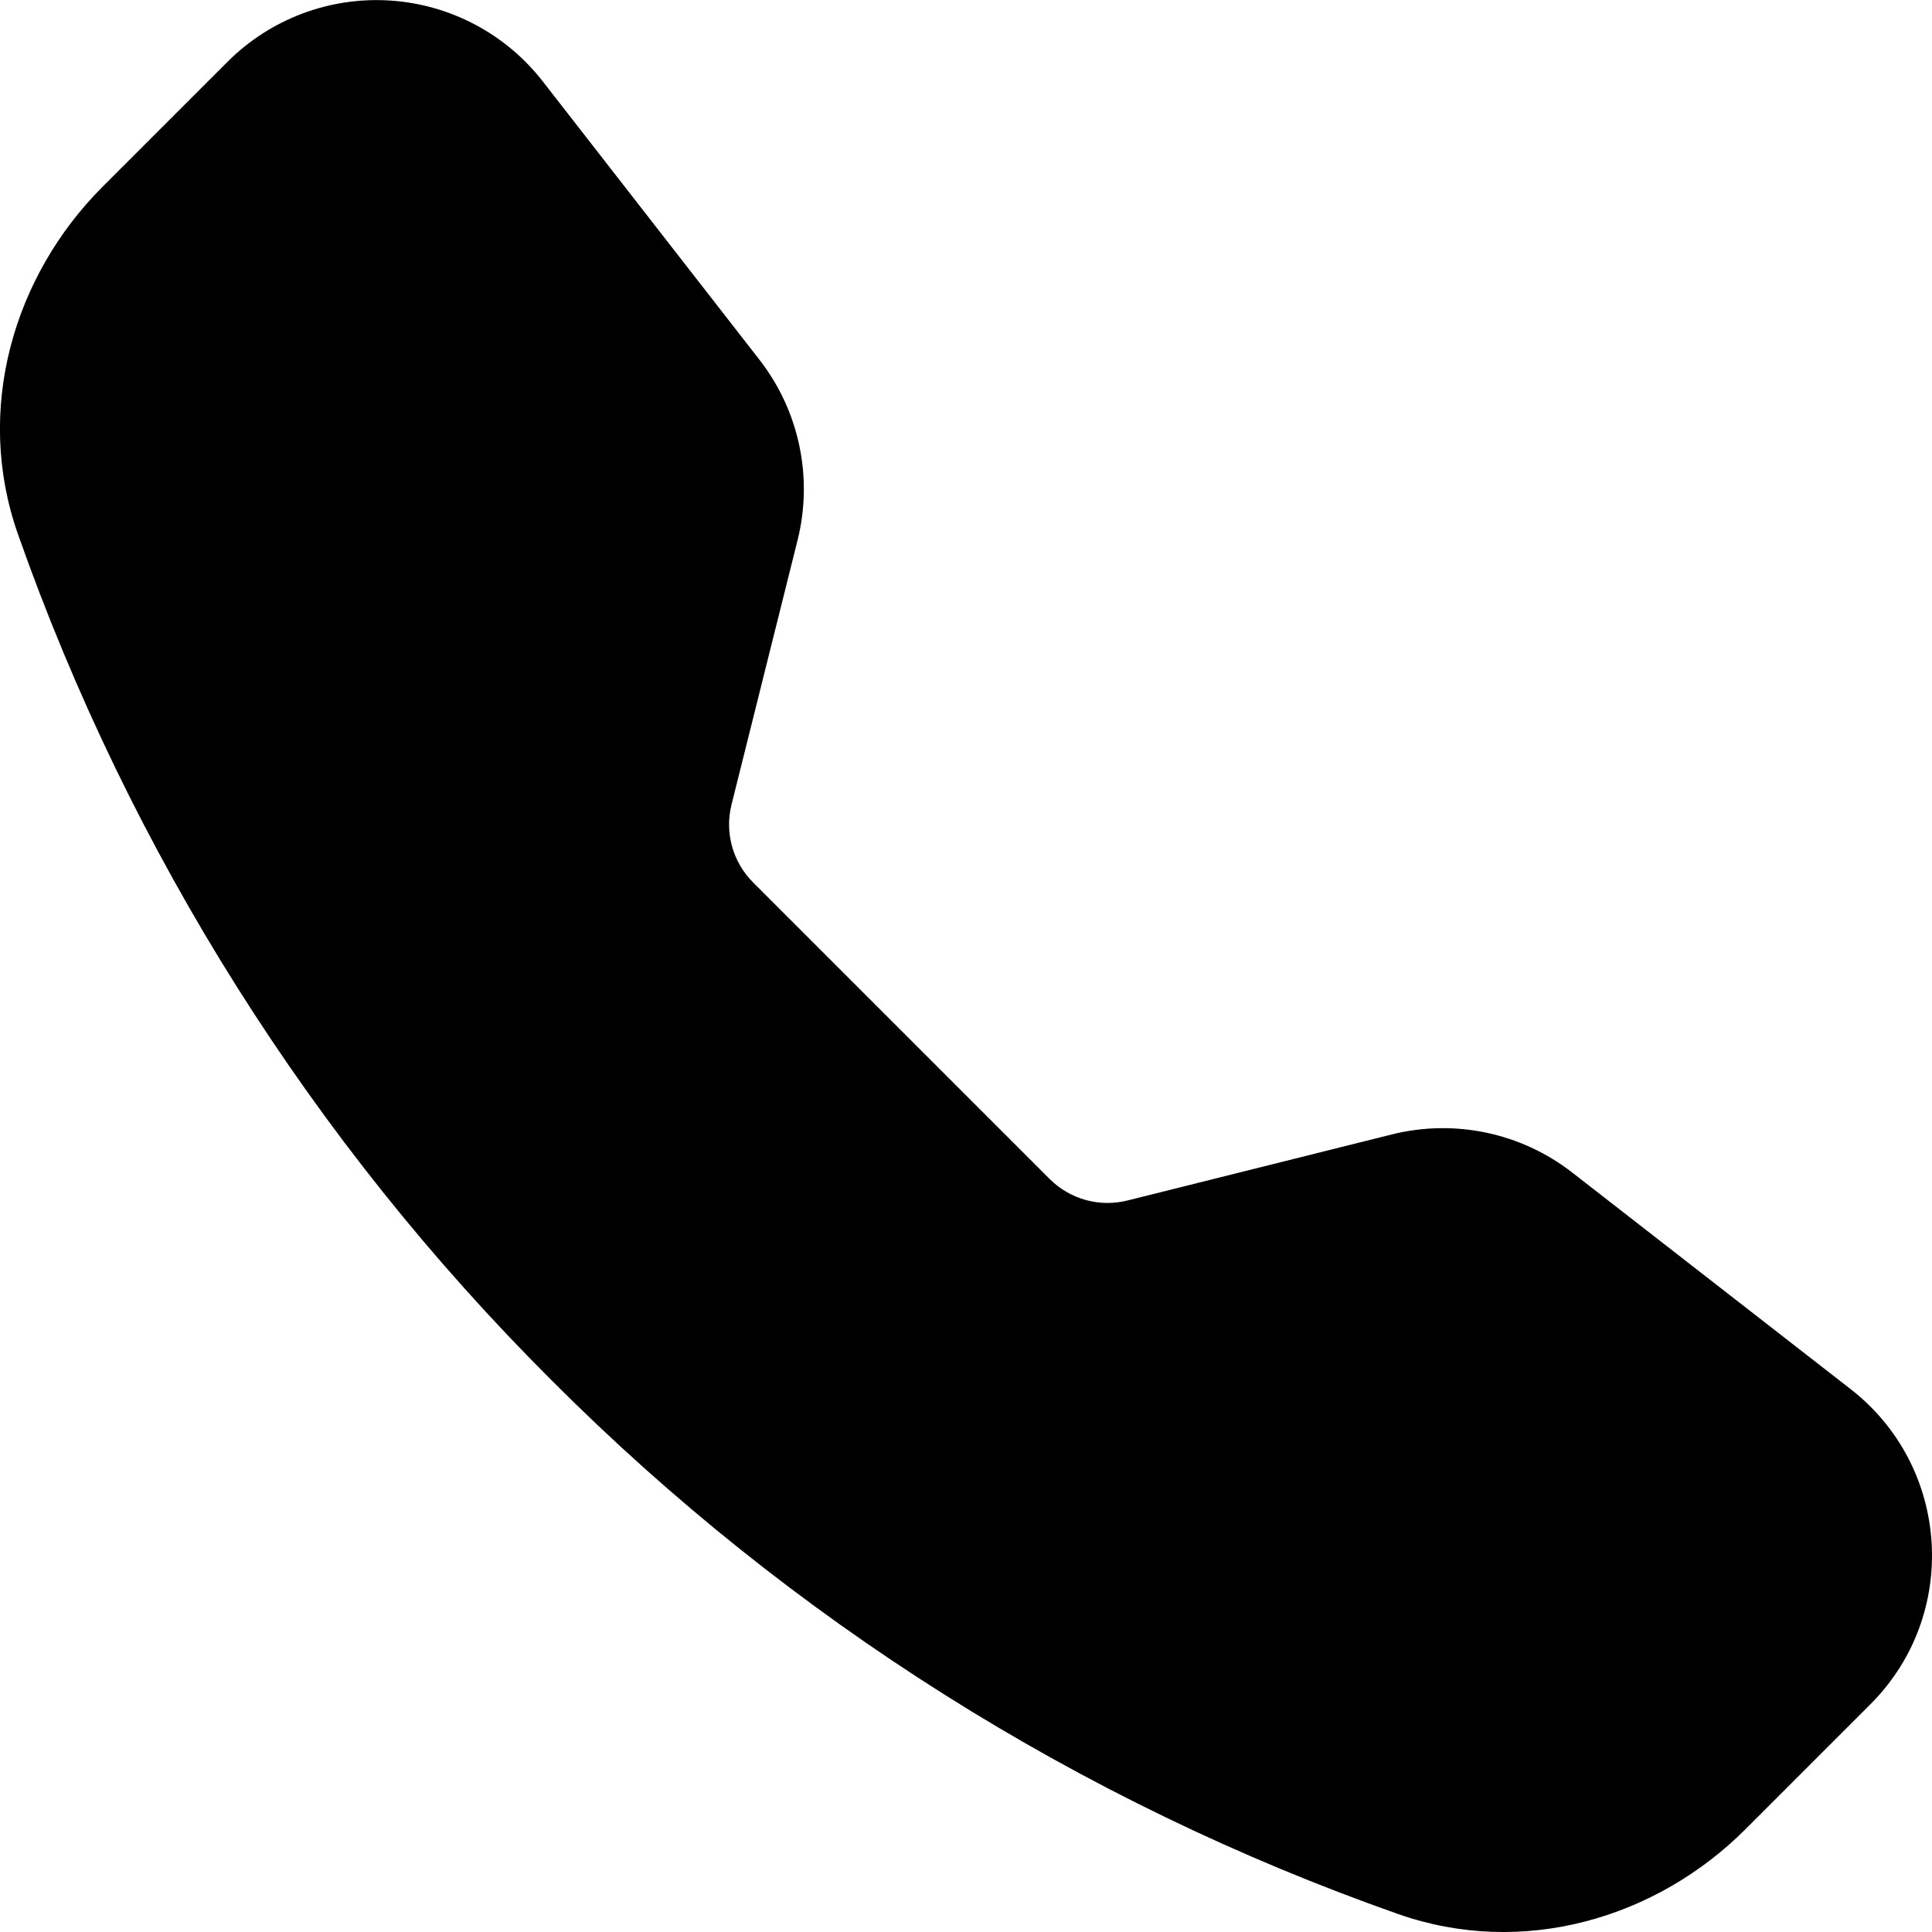
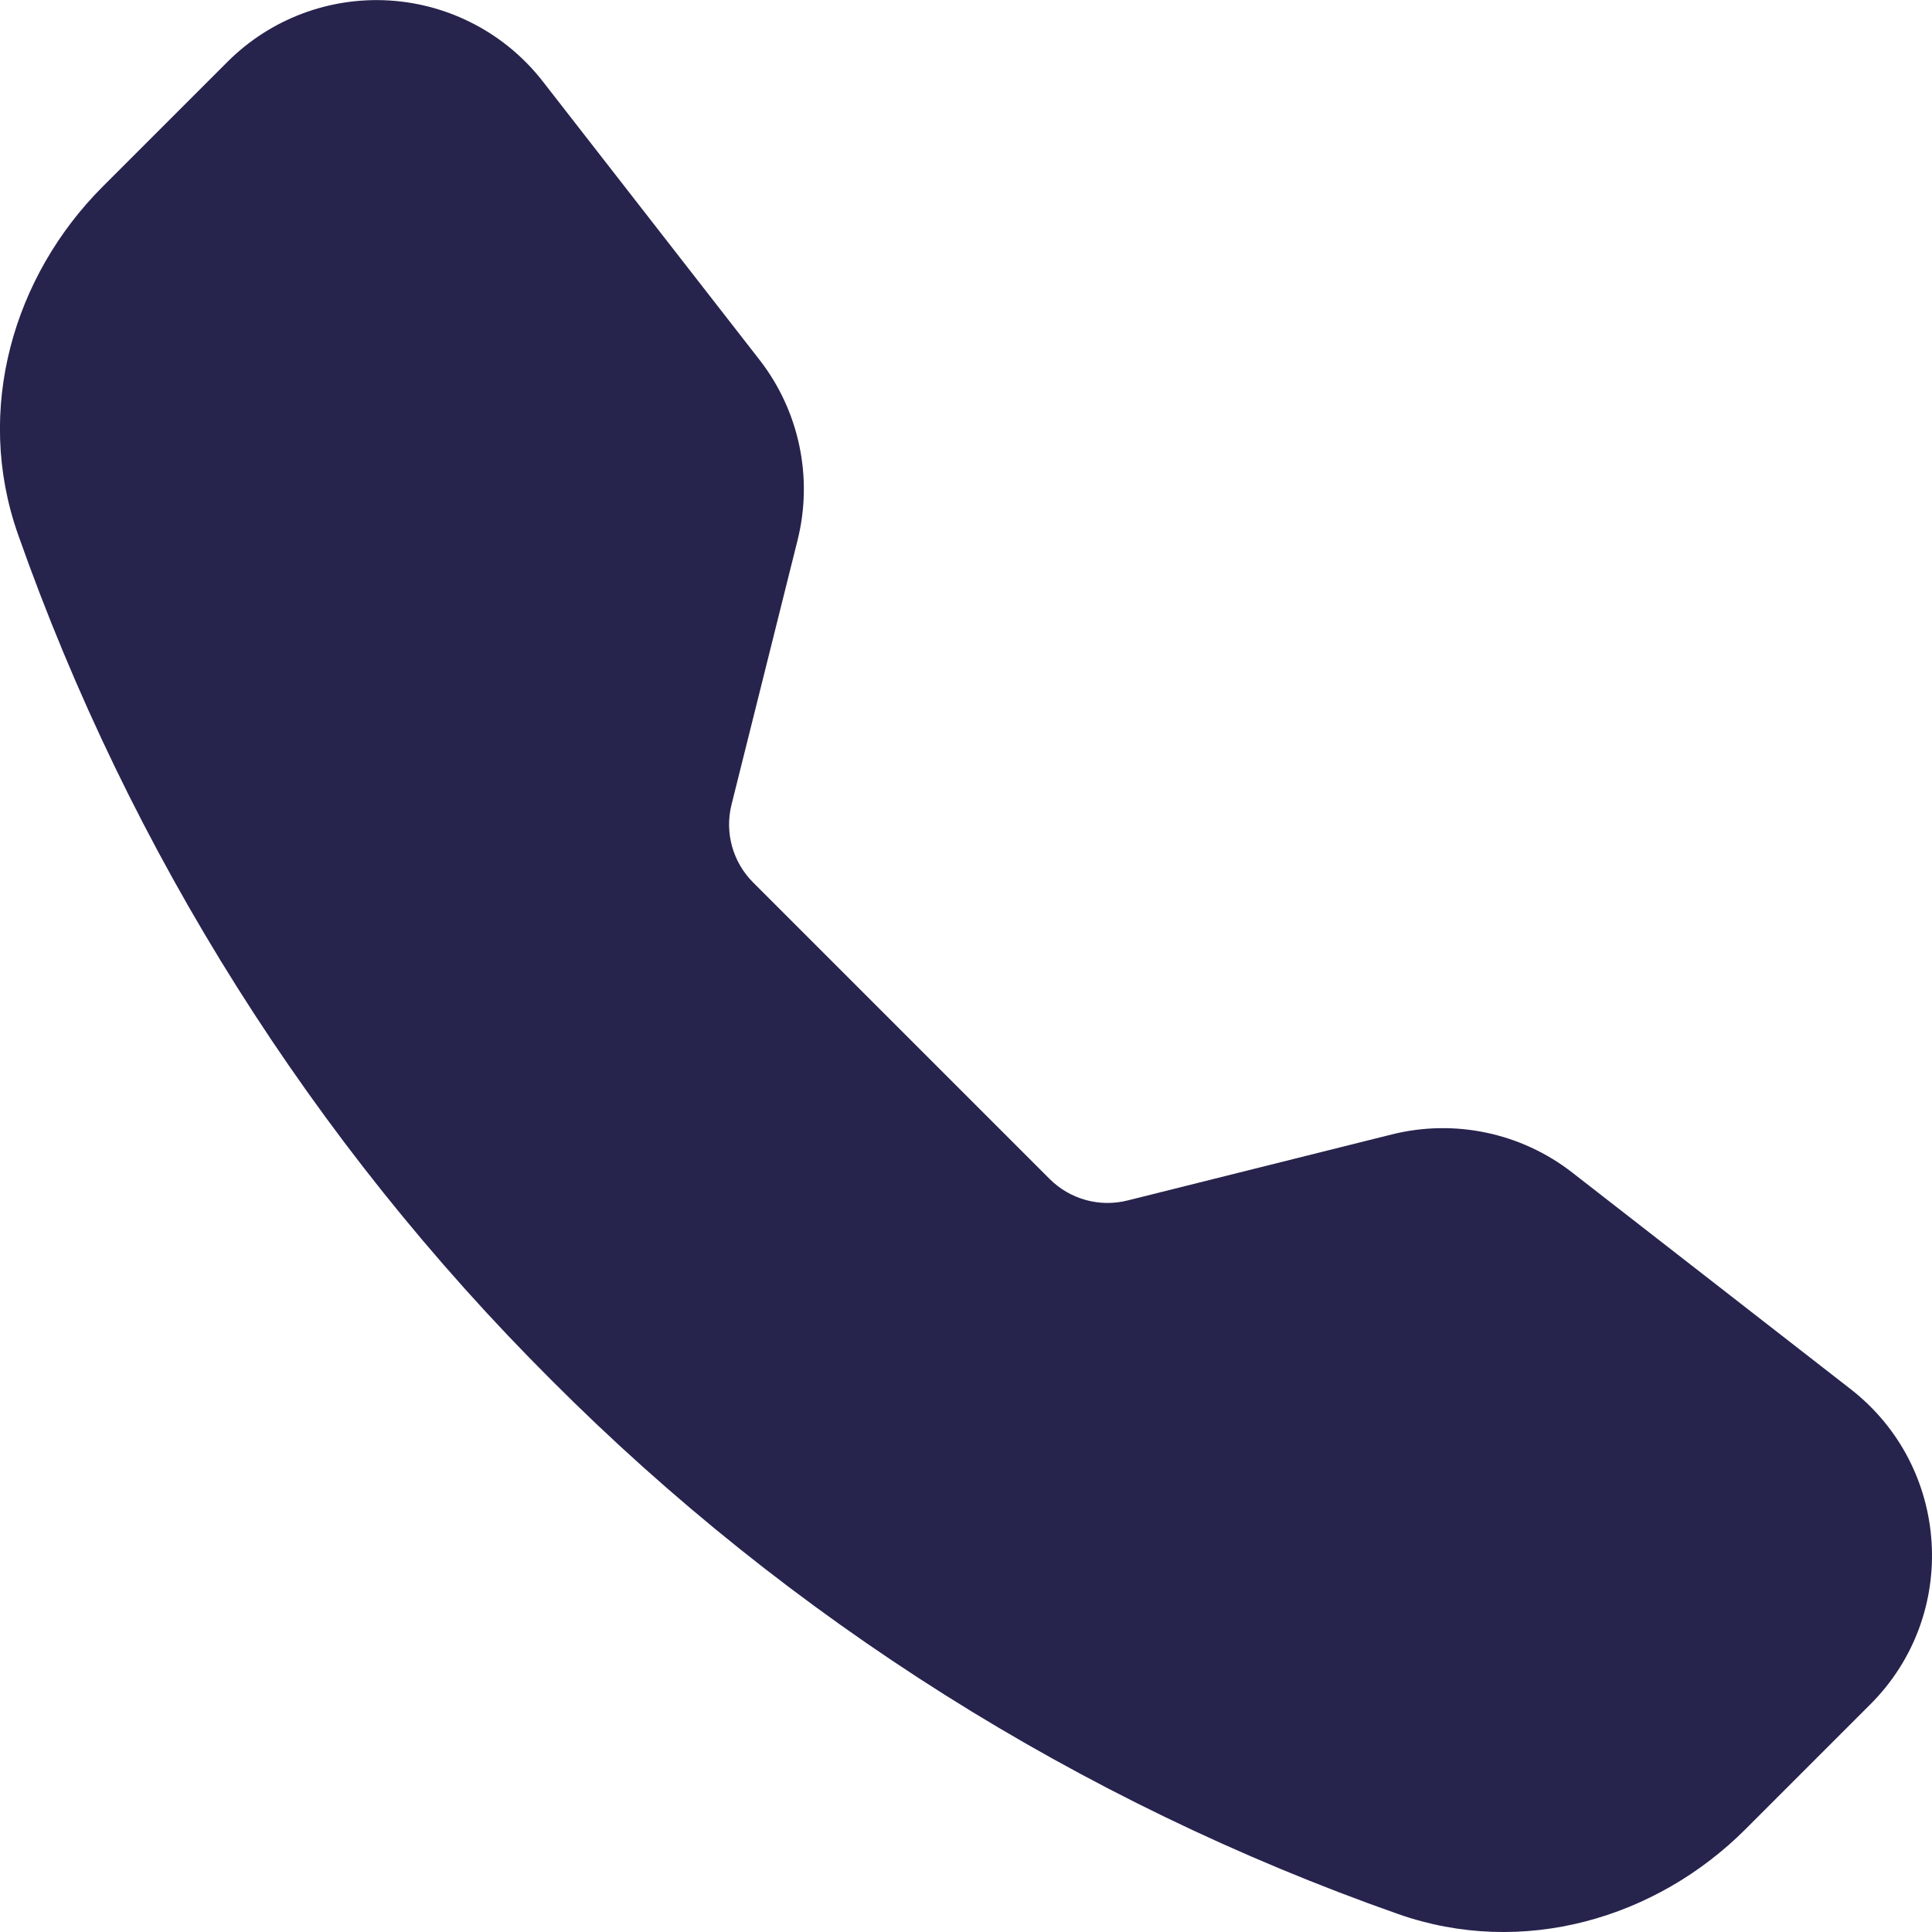
- <svg xmlns="http://www.w3.org/2000/svg" width="16" height="16" fill="currentColor" class="bi bi-telephone-fill" viewBox="0 0 16 16">
-   <path fill-rule="evenodd" d="M1.885.511a1.745 1.745 0 0 1 2.61.163L6.29 2.98c.329.423.445.974.315 1.494l-.547 2.19a.678.678 0 0 0 .178.643l2.457 2.457a.678.678 0 0 0 .644.178l2.189-.547a1.745 1.745 0 0 1 1.494.315l2.306 1.794c.829.645.905 1.87.163 2.611l-1.034 1.034c-.74.74-1.846 1.065-2.877.702a18.634 18.634 0 0 1-7.01-4.42 18.634 18.634 0 0 1-4.42-7.009c-.362-1.03-.037-2.137.703-2.877L1.885.511z" />
+ <svg xmlns="http://www.w3.org/2000/svg" width="16" height="16" fill="currentColor">
+   <rect id="backgroundrect" width="100%" height="100%" x="0" y="0" fill="none" stroke="none" />
+   <g class="currentLayer" style="">
+     <path fill-rule="evenodd" d="M1.885.511a1.745 1.745 0 0 1 2.61.163L6.29 2.98c.329.423.445.974.315 1.494l-.547 2.19a.678.678 0 0 0 .178.643l2.457 2.457a.678.678 0 0 0 .644.178l2.189-.547a1.745 1.745 0 0 1 1.494.315l2.306 1.794c.829.645.905 1.87.163 2.611l-1.034 1.034c-.74.74-1.846 1.065-2.877.702a18.634 18.634 0 0 1-7.01-4.42 18.634 18.634 0 0 1-4.42-7.009c-.362-1.03-.037-2.137.703-2.877L1.885.511z" id="svg_1" class="selected" fill-opacity="1" fill="#26234d" />
+   </g>
</svg>
